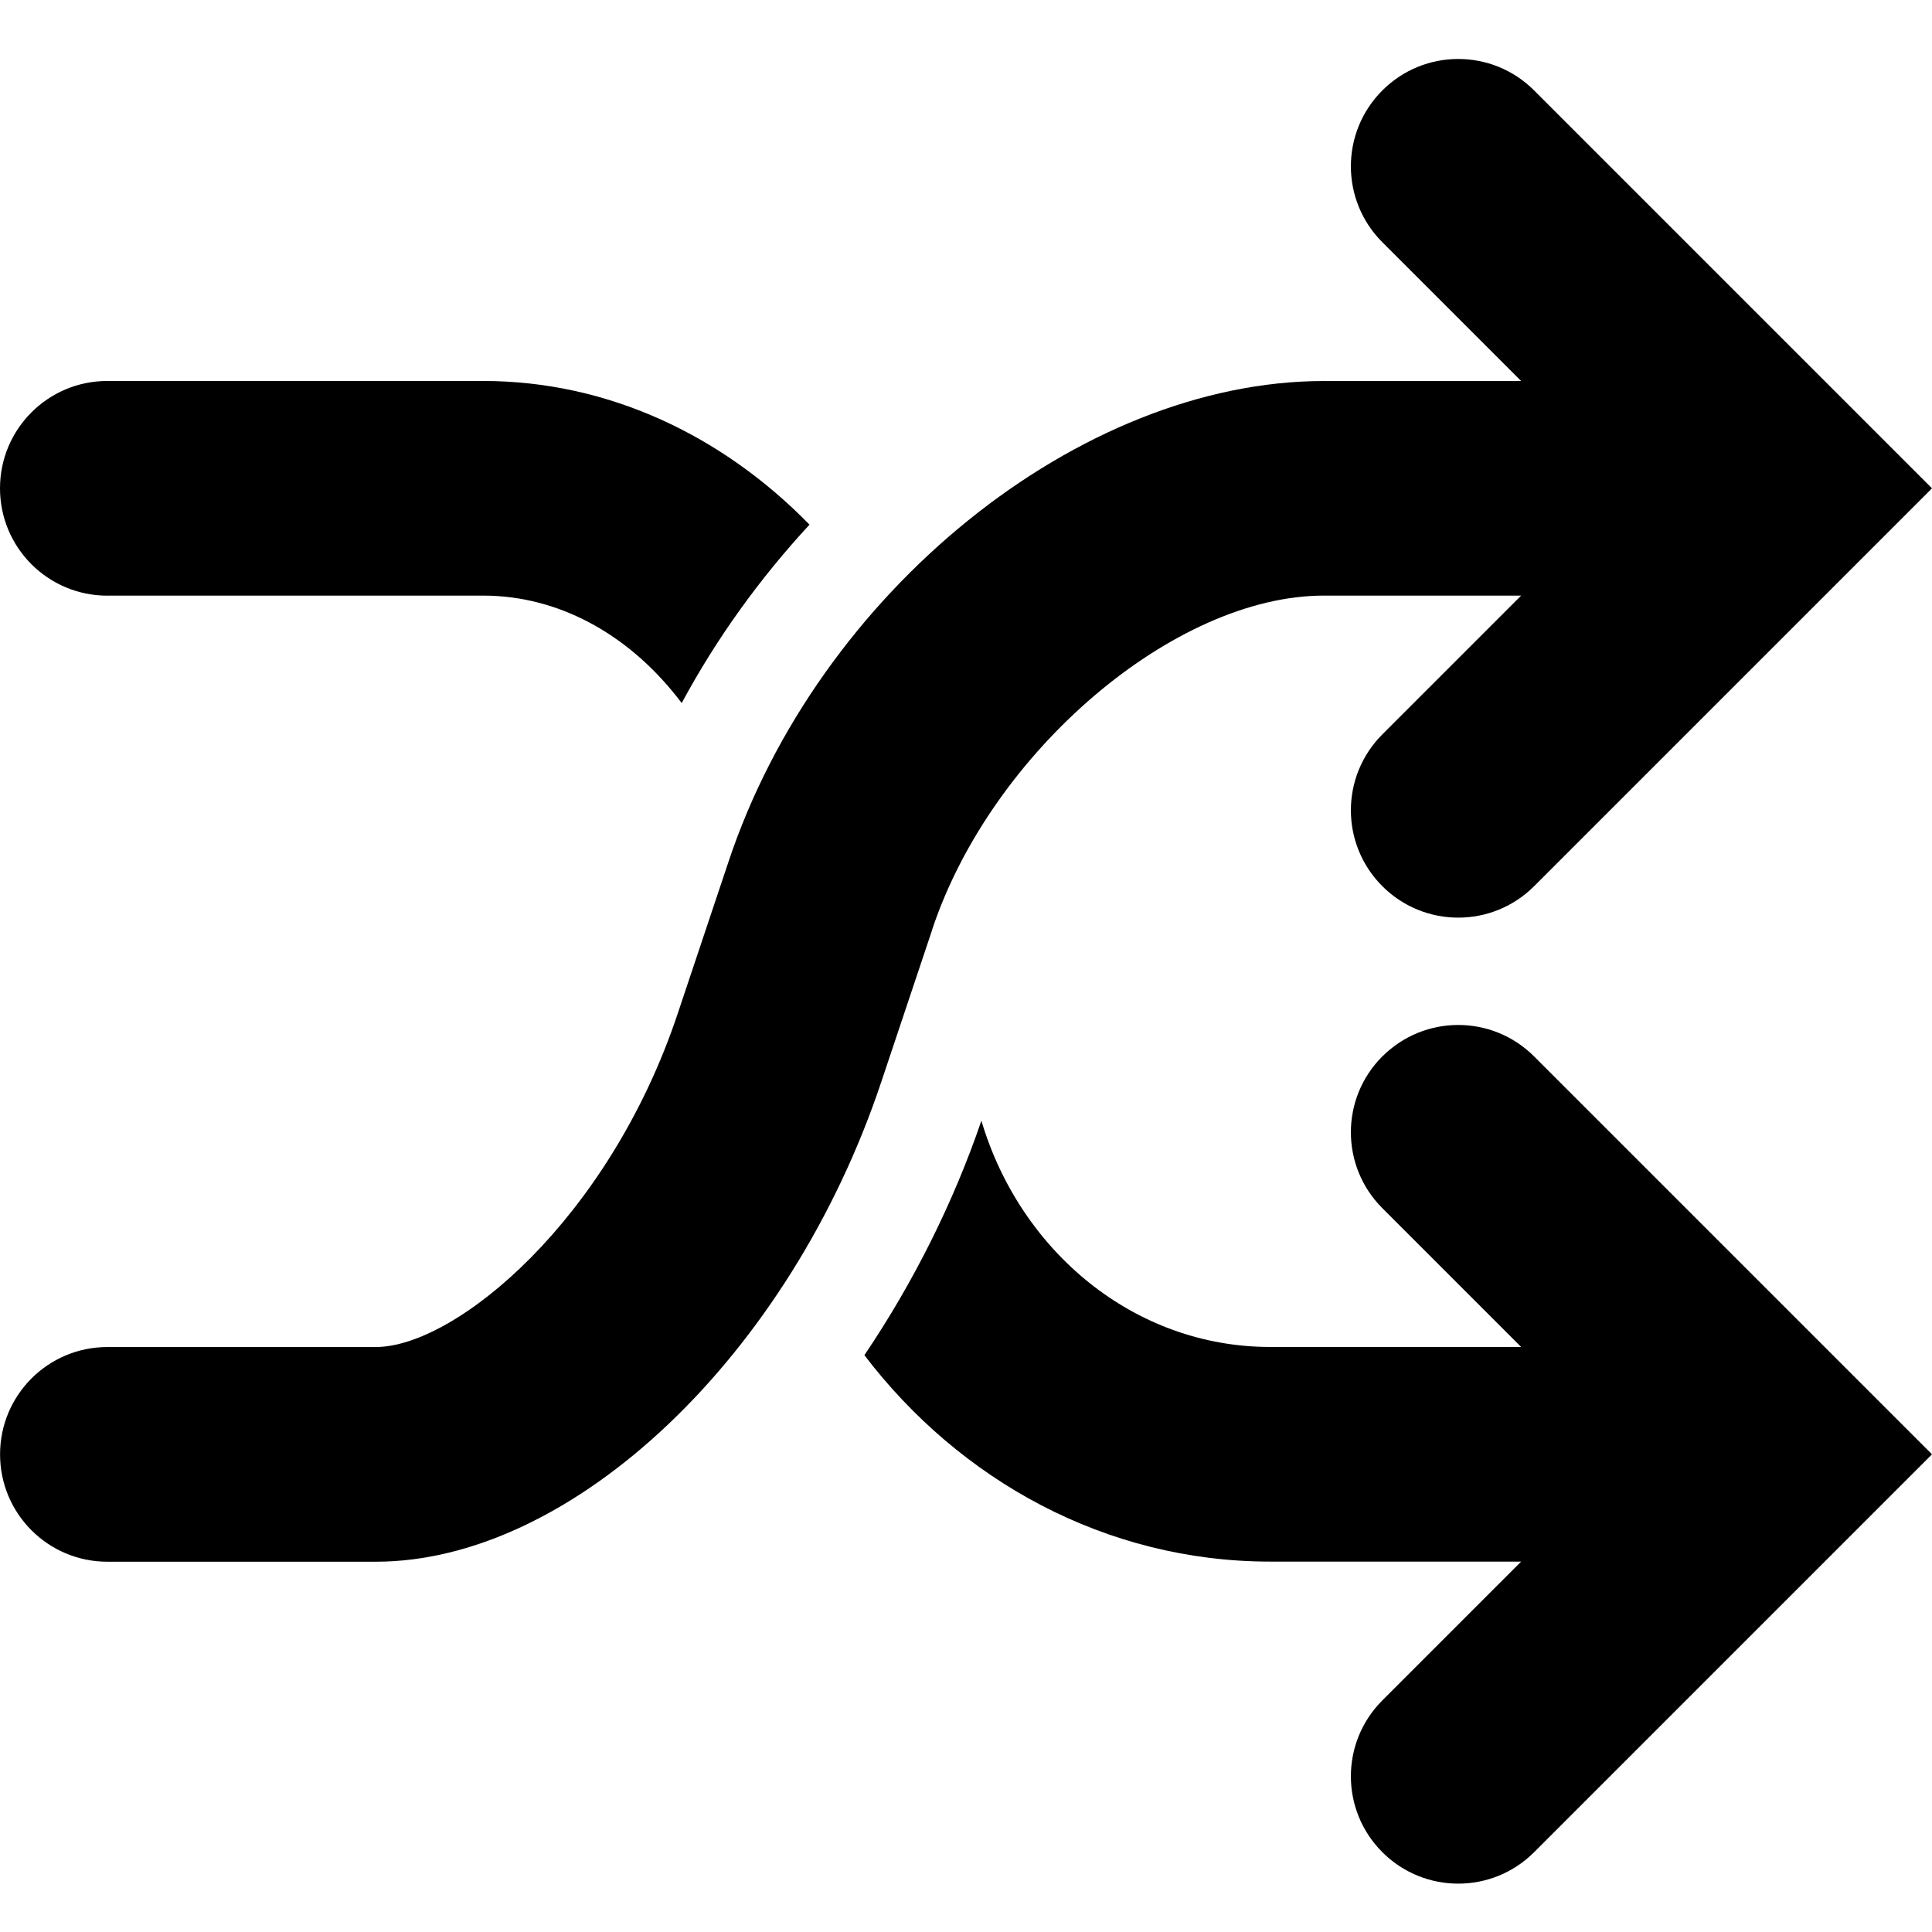
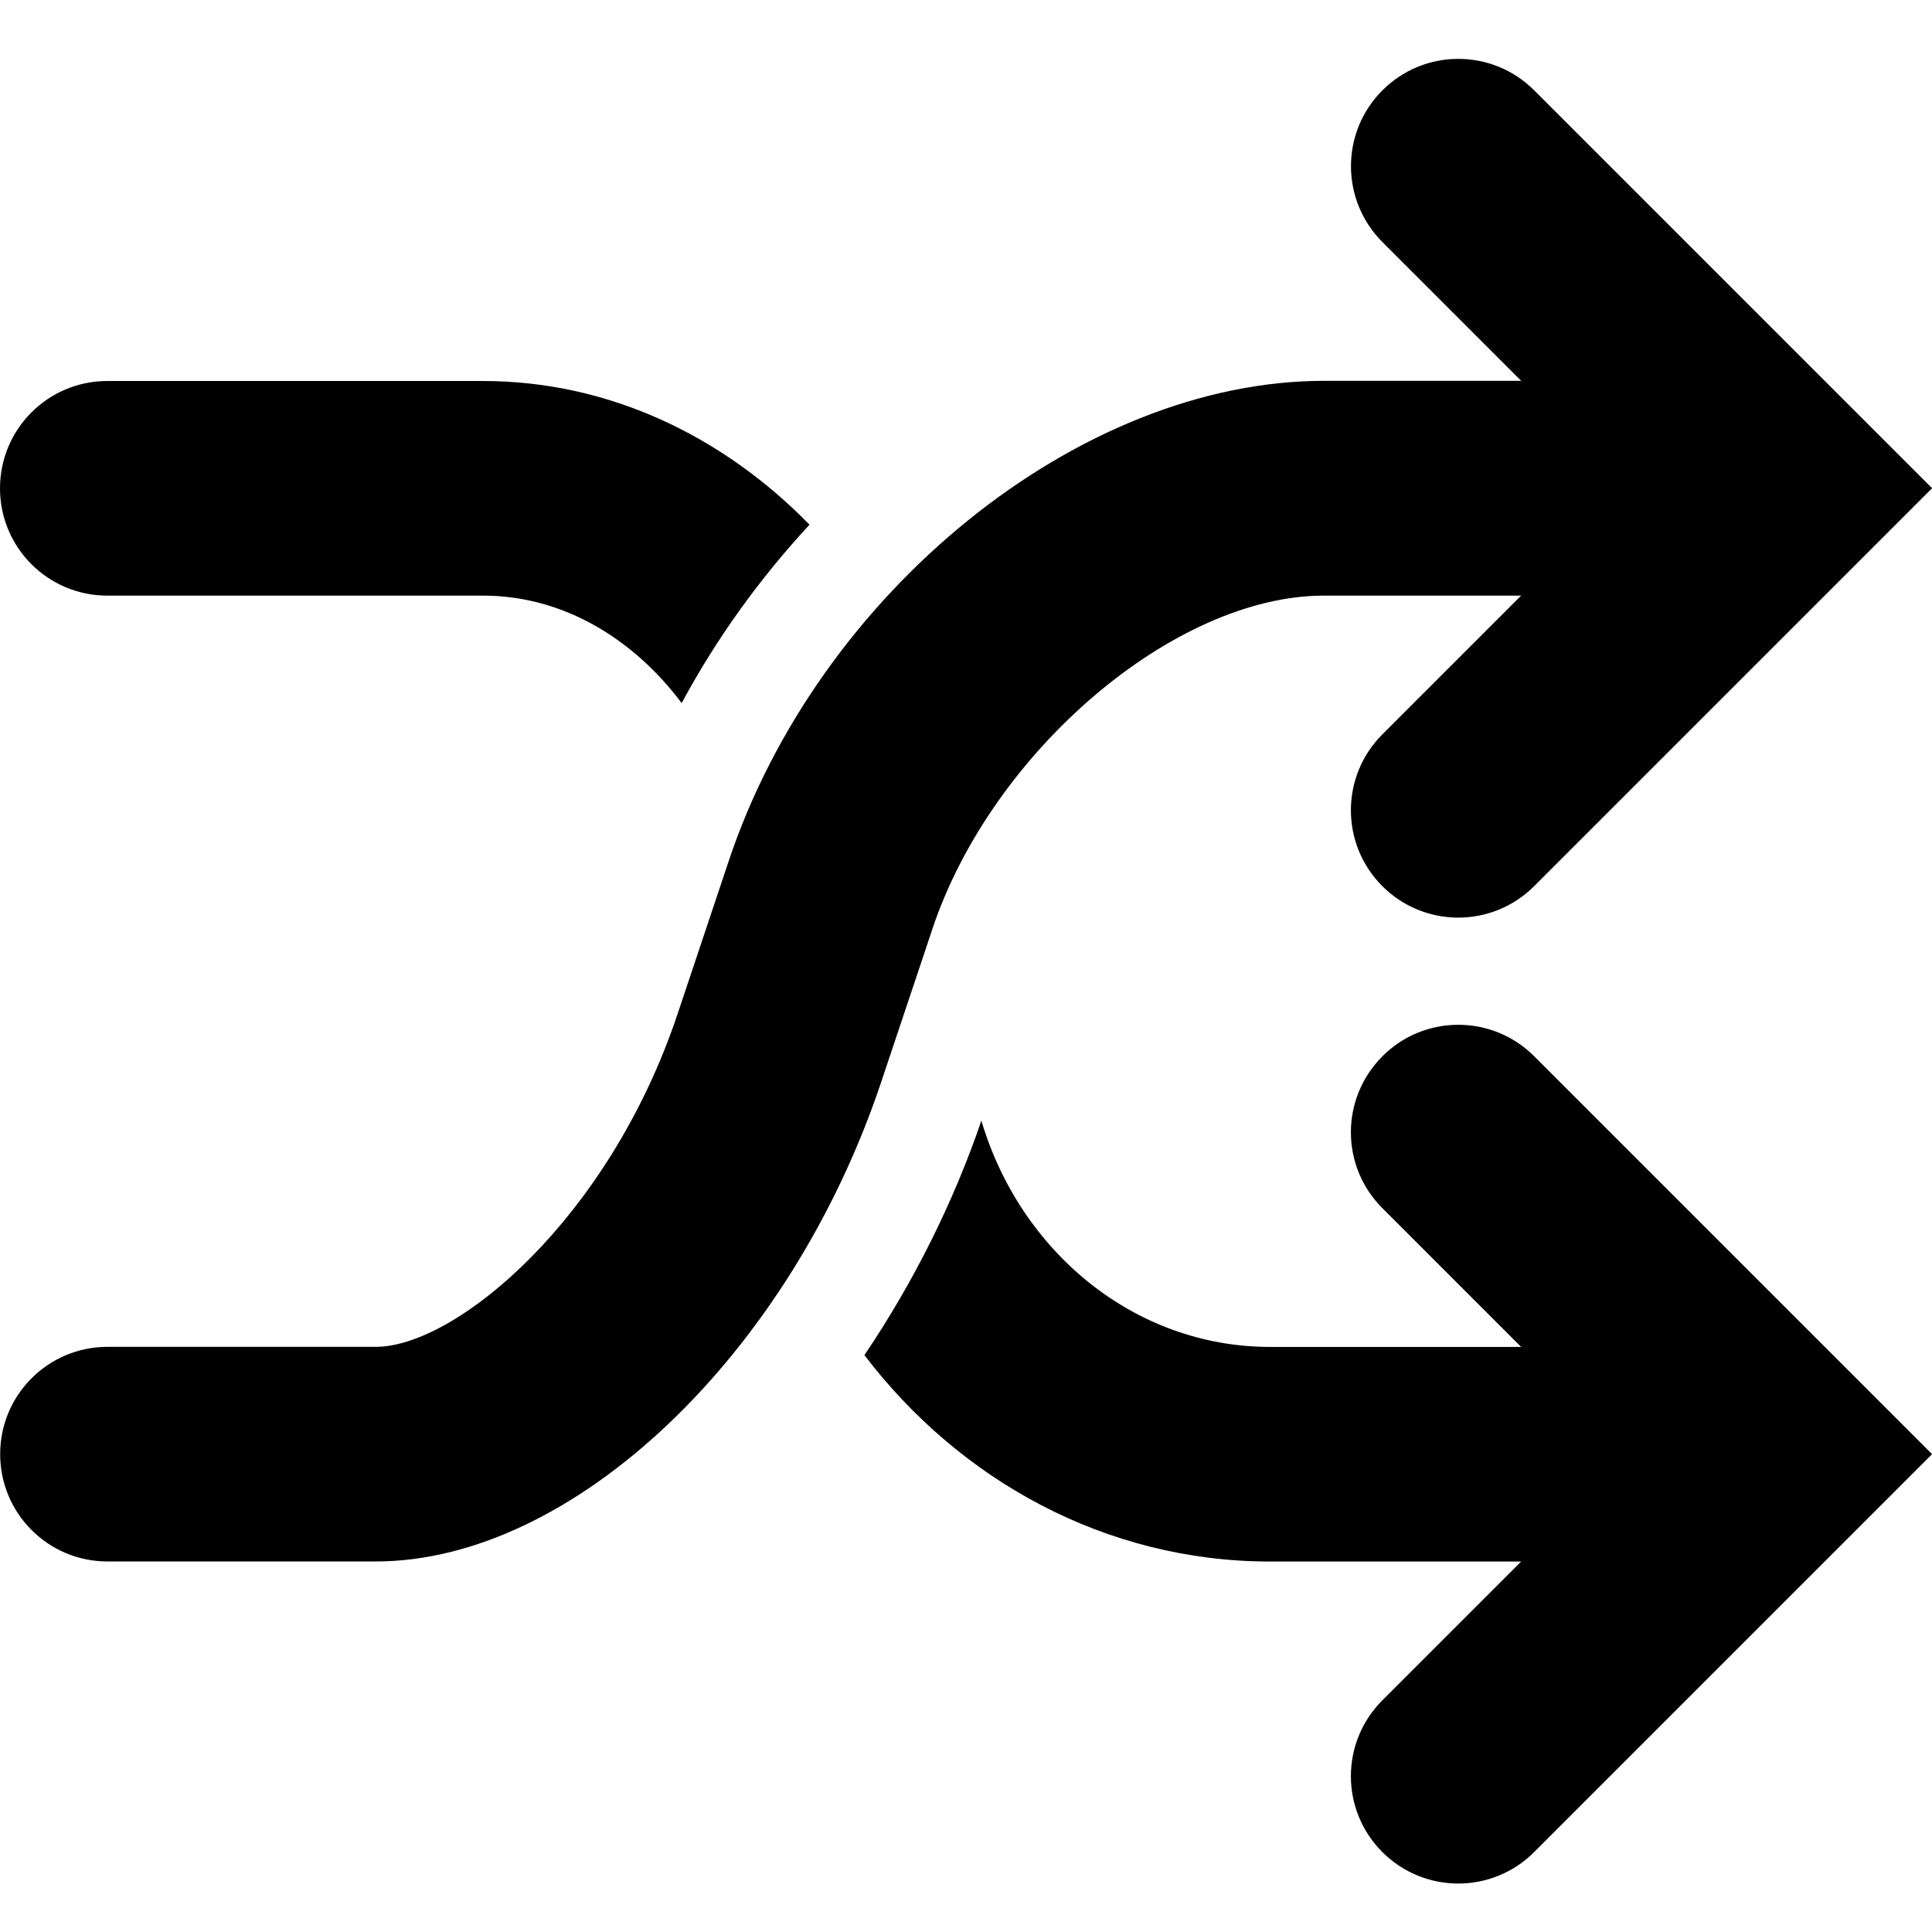
- <svg xmlns="http://www.w3.org/2000/svg" version="1.1" width="32" height="32" viewBox="0 0 32 32">
-   <path d="M1.778 9.865h6.222c1.308 0 2.476 0.695 3.291 1.78 0.578-1.074 1.296-2.068 2.117-2.955-1.428-1.463-3.317-2.38-5.408-2.38h-6.222c-0.983 0-1.778 0.796-1.778 1.778s0.795 1.778 1.778 1.778z" />
-   <path d="M15.44 15.396c0.98-2.946 4.011-5.531 6.487-5.531h3.268l-2.299 2.299c-0.695 0.695-0.695 1.819 0 2.514 0.347 0.347 0.802 0.521 1.257 0.521s0.91-0.174 1.257-0.521l6.59-6.59-6.59-6.59c-0.695-0.695-1.819-0.695-2.514 0s-0.695 1.819 0 2.514l2.299 2.299h-3.268c-4.043 0-8.375 3.497-9.861 7.963l-0.839 2.508c-1.14 3.424-3.684 5.529-5.004 5.529h-4.444c-0.983 0-1.778 0.796-1.778 1.778s0.795 1.778 1.778 1.778h4.444c3.266 0 6.868-3.422 8.379-7.963l0.839-2.507z" />
-   <path d="M22.896 17.497c-0.695 0.695-0.695 1.819 0 2.514l2.299 2.299h-4.156c-2.254 0-4.142-1.584-4.784-3.748-0.455 1.333-1.115 2.665-1.938 3.884 1.575 2.066 3.988 3.419 6.722 3.419h4.156l-2.299 2.299c-0.695 0.695-0.695 1.819 0 2.514 0.347 0.347 0.802 0.521 1.257 0.521s0.91-0.174 1.257-0.521l6.59-6.59-6.59-6.59c-0.695-0.695-1.819-0.695-2.514 0z" />
+ <svg xmlns="http://www.w3.org/2000/svg" version="1.1" width="24" height="24" viewBox="0 0 24 24">
+   <path d="M1.333 7.399h4.667c0.981 0 1.857 0.521 2.468 1.335 0.433-0.805 0.972-1.551 1.588-2.216-1.071-1.097-2.488-1.785-4.056-1.785h-4.667c-0.737 0-1.333 0.597-1.333 1.333s0.596 1.333 1.333 1.333z" />
+   <path d="M11.58 11.547c0.735-2.209 3.008-4.148 4.865-4.148h2.451l-1.724 1.724c-0.521 0.521-0.521 1.364 0 1.885 0.26 0.26 0.601 0.391 0.943 0.391s0.683-0.131 0.943-0.391l4.943-4.943-4.943-4.943c-0.521-0.521-1.364-0.521-1.885 0s-0.521 1.364 0 1.885l1.724 1.724h-2.451c-3.032 0-6.281 2.623-7.396 5.972l-0.629 1.881c-0.855 2.568-2.763 4.147-3.753 4.147h-3.333c-0.737 0-1.333 0.597-1.333 1.333s0.596 1.333 1.333 1.333h3.333c2.449 0 5.151-2.567 6.284-5.972l0.629-1.88z" />
+   <path d="M17.172 13.123c-0.521 0.521-0.521 1.364 0 1.885l1.724 1.724h-3.117c-1.691 0-3.107-1.188-3.588-2.811-0.341 1-0.836 1.999-1.453 2.913 1.181 1.549 2.991 2.564 5.041 2.564h3.117l-1.724 1.724c-0.521 0.521-0.521 1.364 0 1.885 0.26 0.26 0.601 0.391 0.943 0.391s0.683-0.131 0.943-0.391l4.943-4.943-4.943-4.943c-0.521-0.521-1.364-0.521-1.885 0z" />
</svg>
